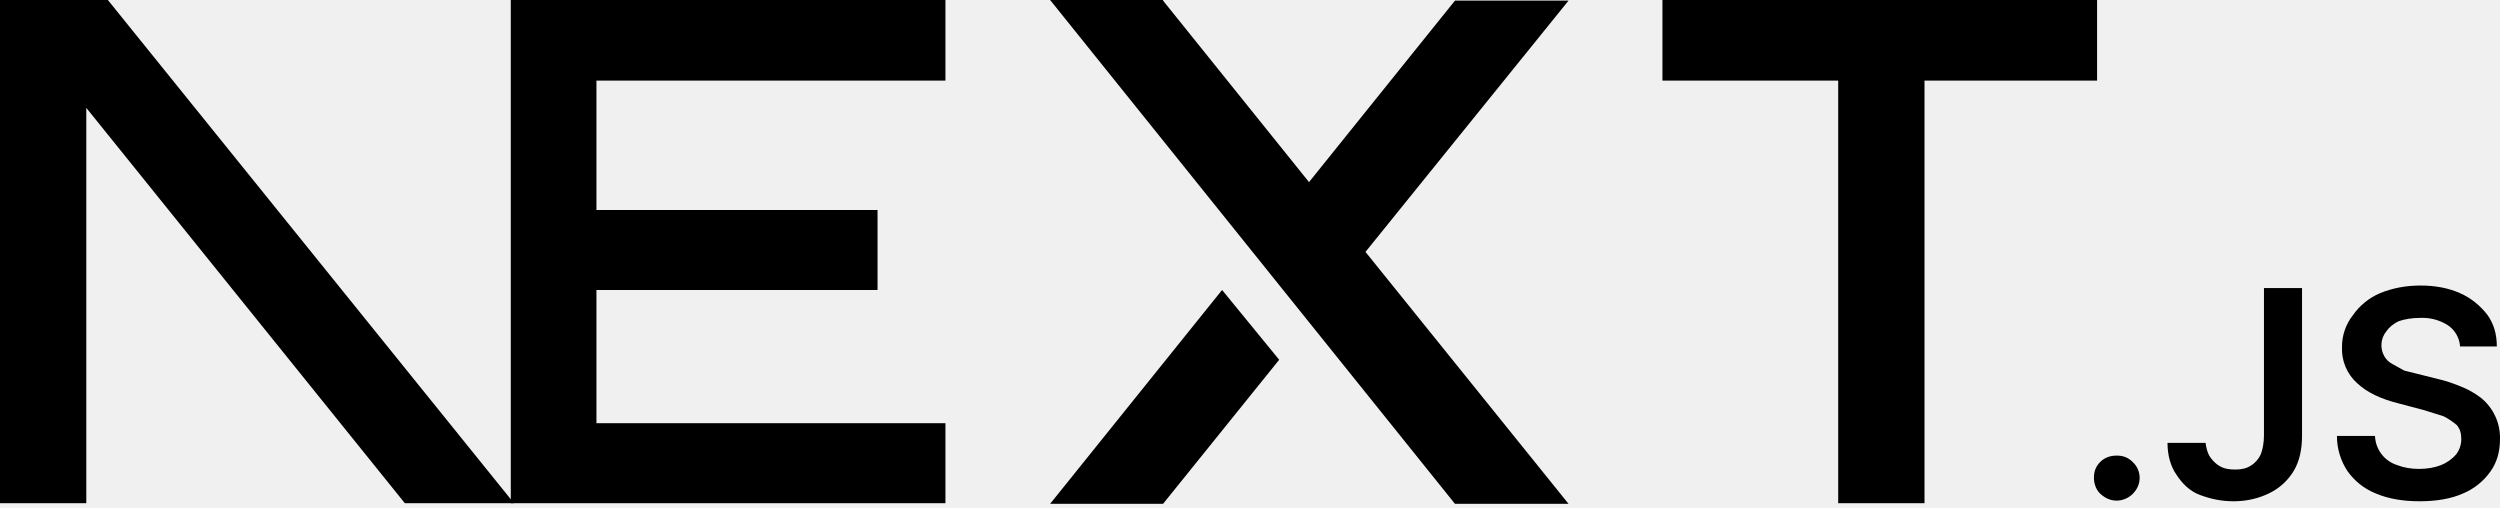
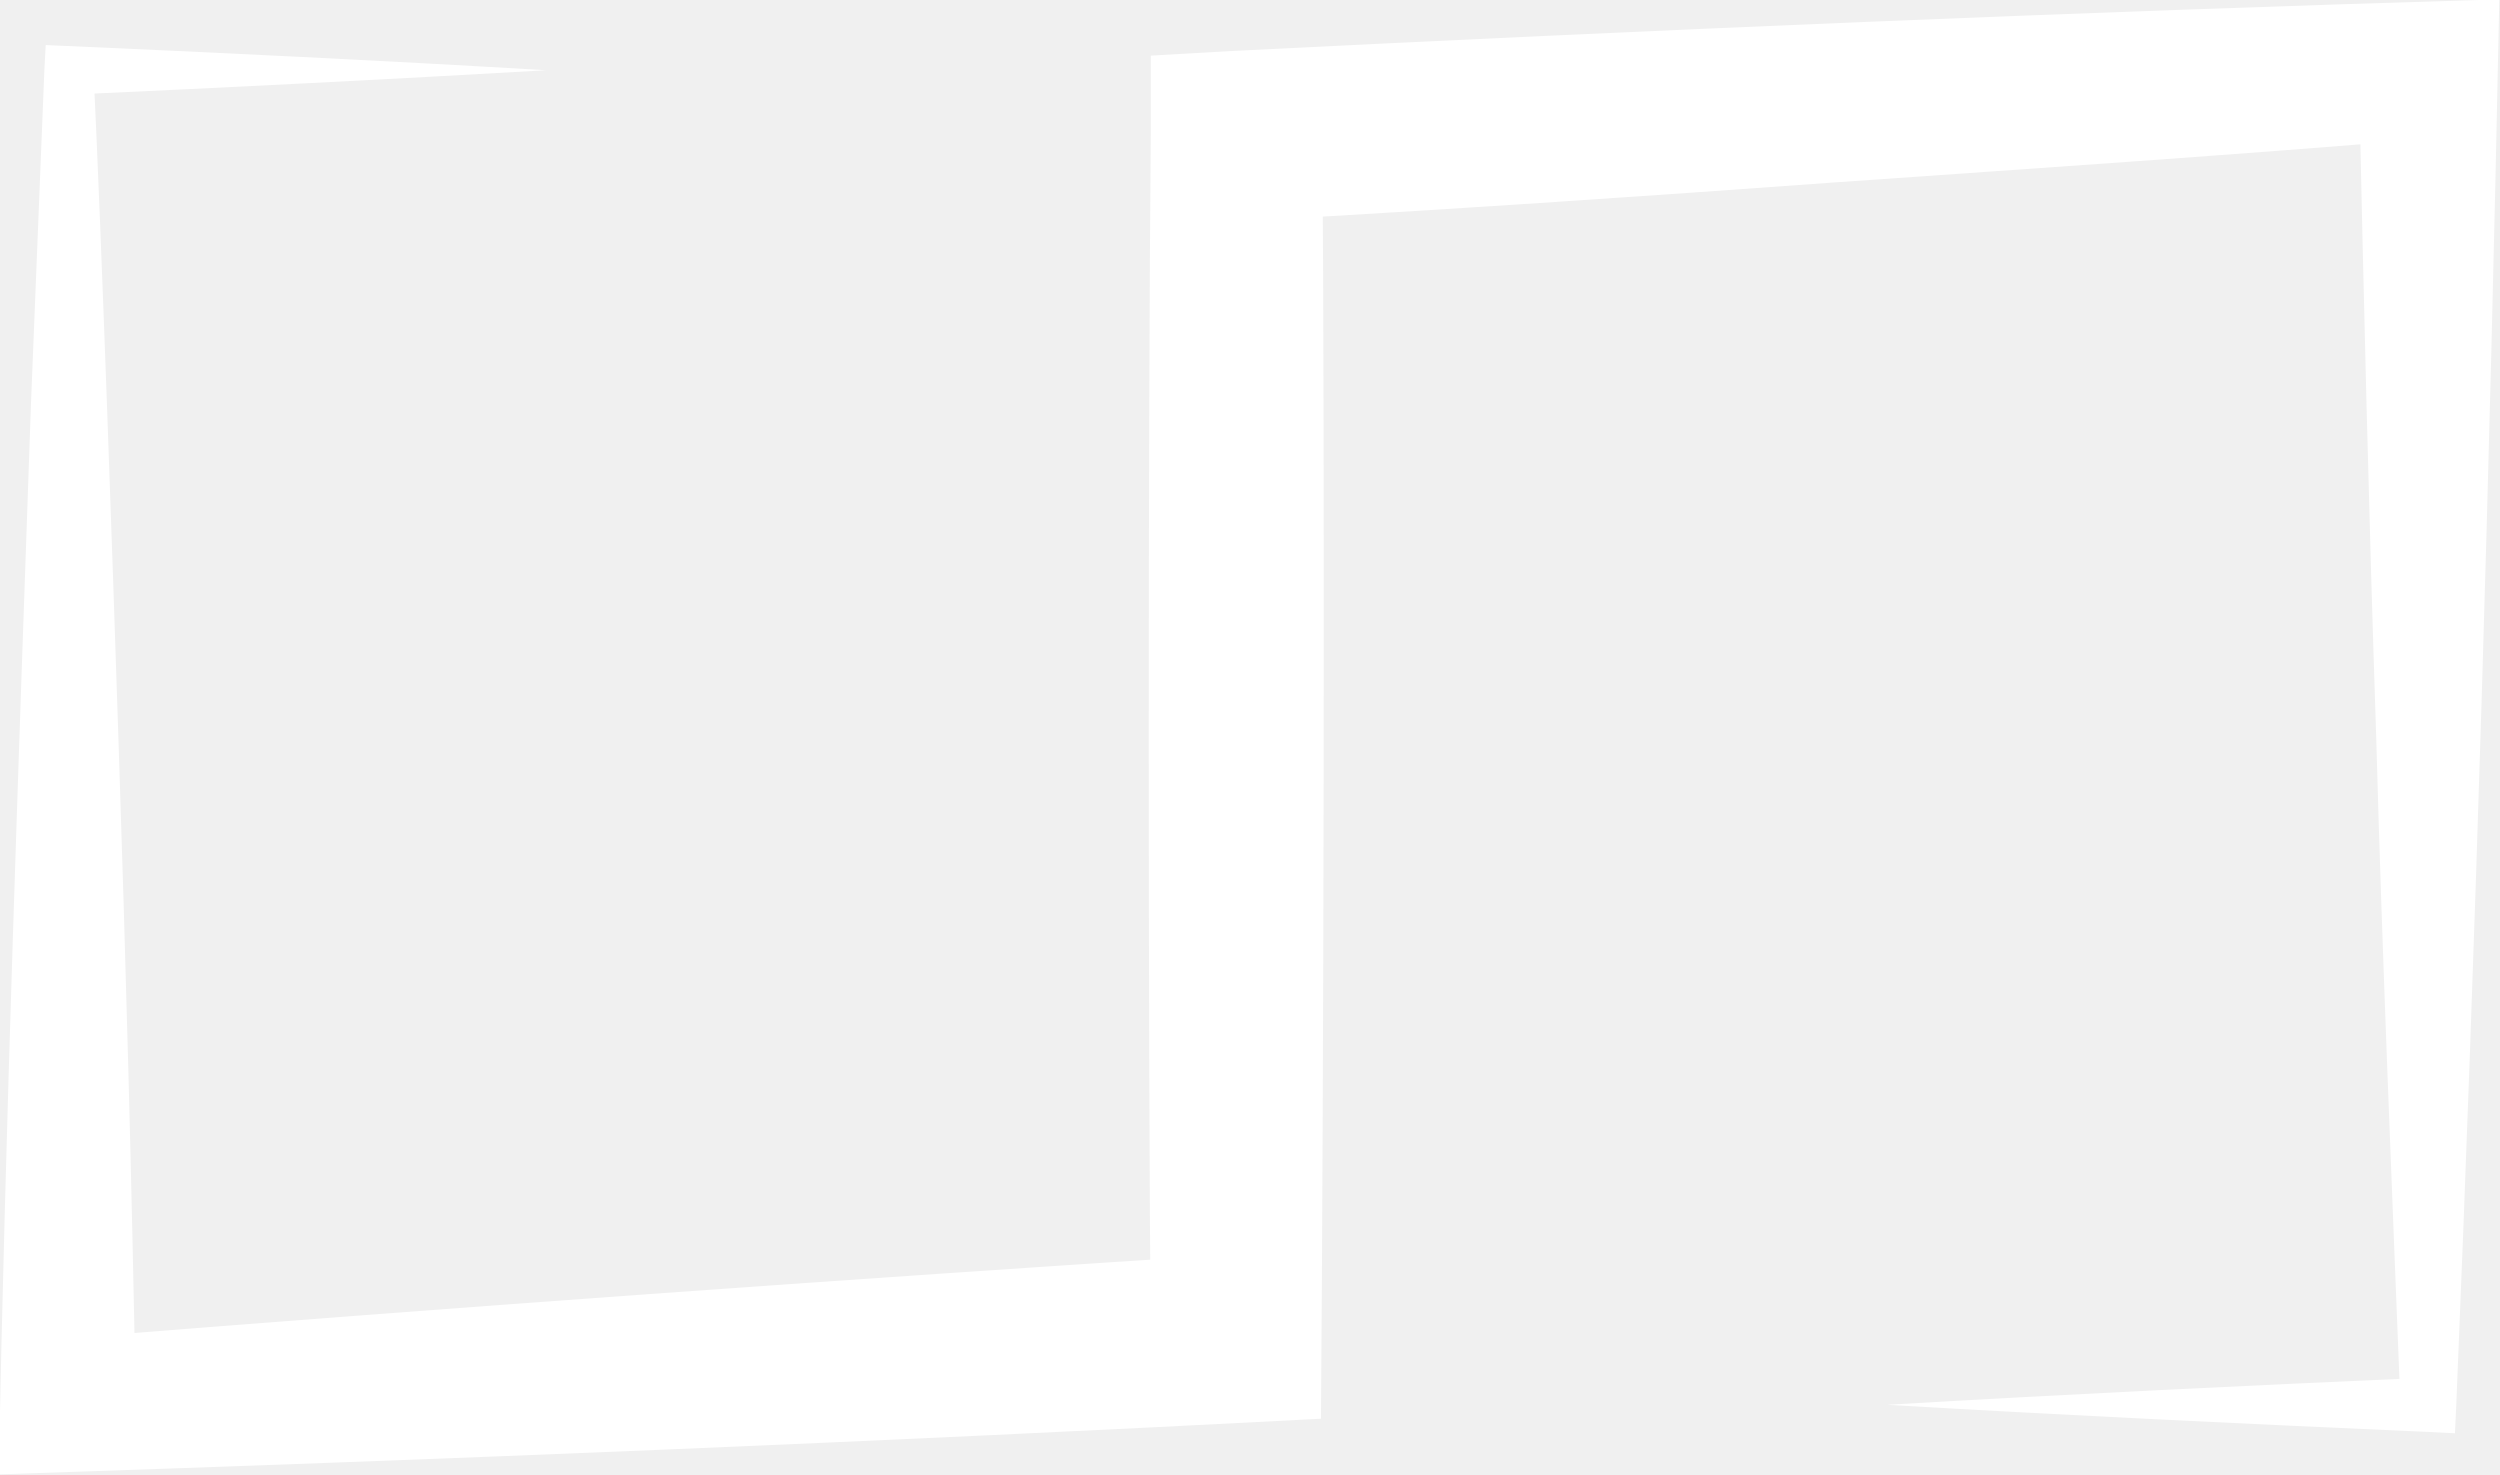
- <svg xmlns="http://www.w3.org/2000/svg" fill="none" viewBox="0 0 394 80">
-   <path fill="#000" d="M262 0h68.5v12.7h-27.2v66.6h-13.6V12.7H262V0ZM149 0v12.7H94v20.4h44.3v12.6H94v21h55v12.6H80.5V0h68.7zm34.3 0h-17.8l63.8 79.4h17.9l-32-39.7 32-39.6h-17.9l-23 28.6-23-28.6zm18.3 56.7-9-11-27.1 33.7h17.8l18.3-22.7z" />
-   <path fill="#000" d="M81 79.3 17 0H0v79.3h13.6V17l50.2 62.3H81Zm252.6-.4c-1 0-1.8-.4-2.5-1s-1.1-1.6-1.1-2.6.3-1.8 1-2.5 1.6-1 2.6-1 1.8.3 2.5 1a3.4 3.4 0 0 1 .6 4.3 3.7 3.7 0 0 1-3 1.8zm23.2-33.5h6v23.3c0 2.1-.4 4-1.3 5.5a9.1 9.1 0 0 1-3.8 3.5c-1.6.8-3.5 1.3-5.7 1.3-2 0-3.7-.4-5.3-1s-2.8-1.8-3.7-3.2c-.9-1.3-1.4-3-1.4-5h6c.1.8.3 1.6.7 2.2s1 1.2 1.6 1.5c.7.4 1.5.5 2.4.5 1 0 1.8-.2 2.4-.6a4 4 0 0 0 1.6-1.8c.3-.8.5-1.8.5-3V45.5zm30.9 9.1a4.4 4.4 0 0 0-2-3.3 7.5 7.5 0 0 0-4.3-1.1c-1.3 0-2.4.2-3.3.5-.9.4-1.6 1-2 1.6a3.5 3.5 0 0 0-.3 4c.3.5.7.9 1.3 1.2l1.8 1 2 .5 3.2.8c1.3.3 2.5.7 3.7 1.2a13 13 0 0 1 3.2 1.8 8.1 8.1 0 0 1 3 6.5c0 2-.5 3.7-1.5 5.1a10 10 0 0 1-4.4 3.5c-1.8.8-4.1 1.2-6.8 1.2-2.6 0-4.9-.4-6.8-1.2-2-.8-3.4-2-4.5-3.5a10 10 0 0 1-1.7-5.6h6a5 5 0 0 0 3.5 4.6c1 .4 2.2.6 3.4.6 1.3 0 2.5-.2 3.5-.6 1-.4 1.8-1 2.4-1.7a4 4 0 0 0 .8-2.4c0-.9-.2-1.6-.7-2.2a11 11 0 0 0-2.1-1.4l-3.2-1-3.8-1c-2.8-.7-5-1.7-6.6-3.2a7.2 7.2 0 0 1-2.4-5.7 8 8 0 0 1 1.7-5 10 10 0 0 1 4.3-3.5c2-.8 4-1.2 6.4-1.2 2.3 0 4.4.4 6.2 1.2 1.8.8 3.2 2 4.3 3.4 1 1.4 1.5 3 1.5 5h-5.8z" />
+ <svg xmlns="http://www.w3.org/2000/svg" width="39" height="23" viewBox="0 0 39 23" fill="none">
+   <g clip-path="url(#clip0_486_69)">
+     <path d="M8.509 1.096C6.033 1.24 3.546 1.365 1.07 1.478L1.458 1.096C1.584 3.69 1.763 8.911 1.847 11.505C1.962 14.978 2.057 18.452 2.119 21.915L1.007 20.881C7.072 20.395 13.136 19.961 19.212 19.568L17.952 20.881C17.91 16.209 17.91 6.791 17.952 2.119V0.868L19.212 0.796C25.801 0.465 32.39 0.186 38.989 -0.01C38.843 7.298 38.622 14.606 38.318 21.915L38.297 22.359L37.877 22.338C35.065 22.214 32.253 22.08 29.442 21.915C32.253 21.749 35.065 21.615 37.877 21.491L37.447 21.915C37.311 18.441 37.164 14.968 37.069 11.505C36.954 8.032 36.87 4.559 36.797 1.096L37.94 2.16C34.845 2.419 31.75 2.626 28.655 2.843C25.559 3.07 22.464 3.277 19.358 3.453L20.628 2.129C20.67 7.422 20.649 16.849 20.607 22.132C13.735 22.494 6.862 22.773 -0.021 23C0.084 17.604 0.294 11.722 0.483 6.306L0.692 1.096L0.713 0.703C3.316 0.817 5.918 0.941 8.52 1.096H8.509Z" fill="white" />
+   </g>
+   <defs>
+     <clipPath id="clip0_486_69">
+       <rect width="39" height="23" fill="white" />
+     </clipPath>
+   </defs>
</svg>
